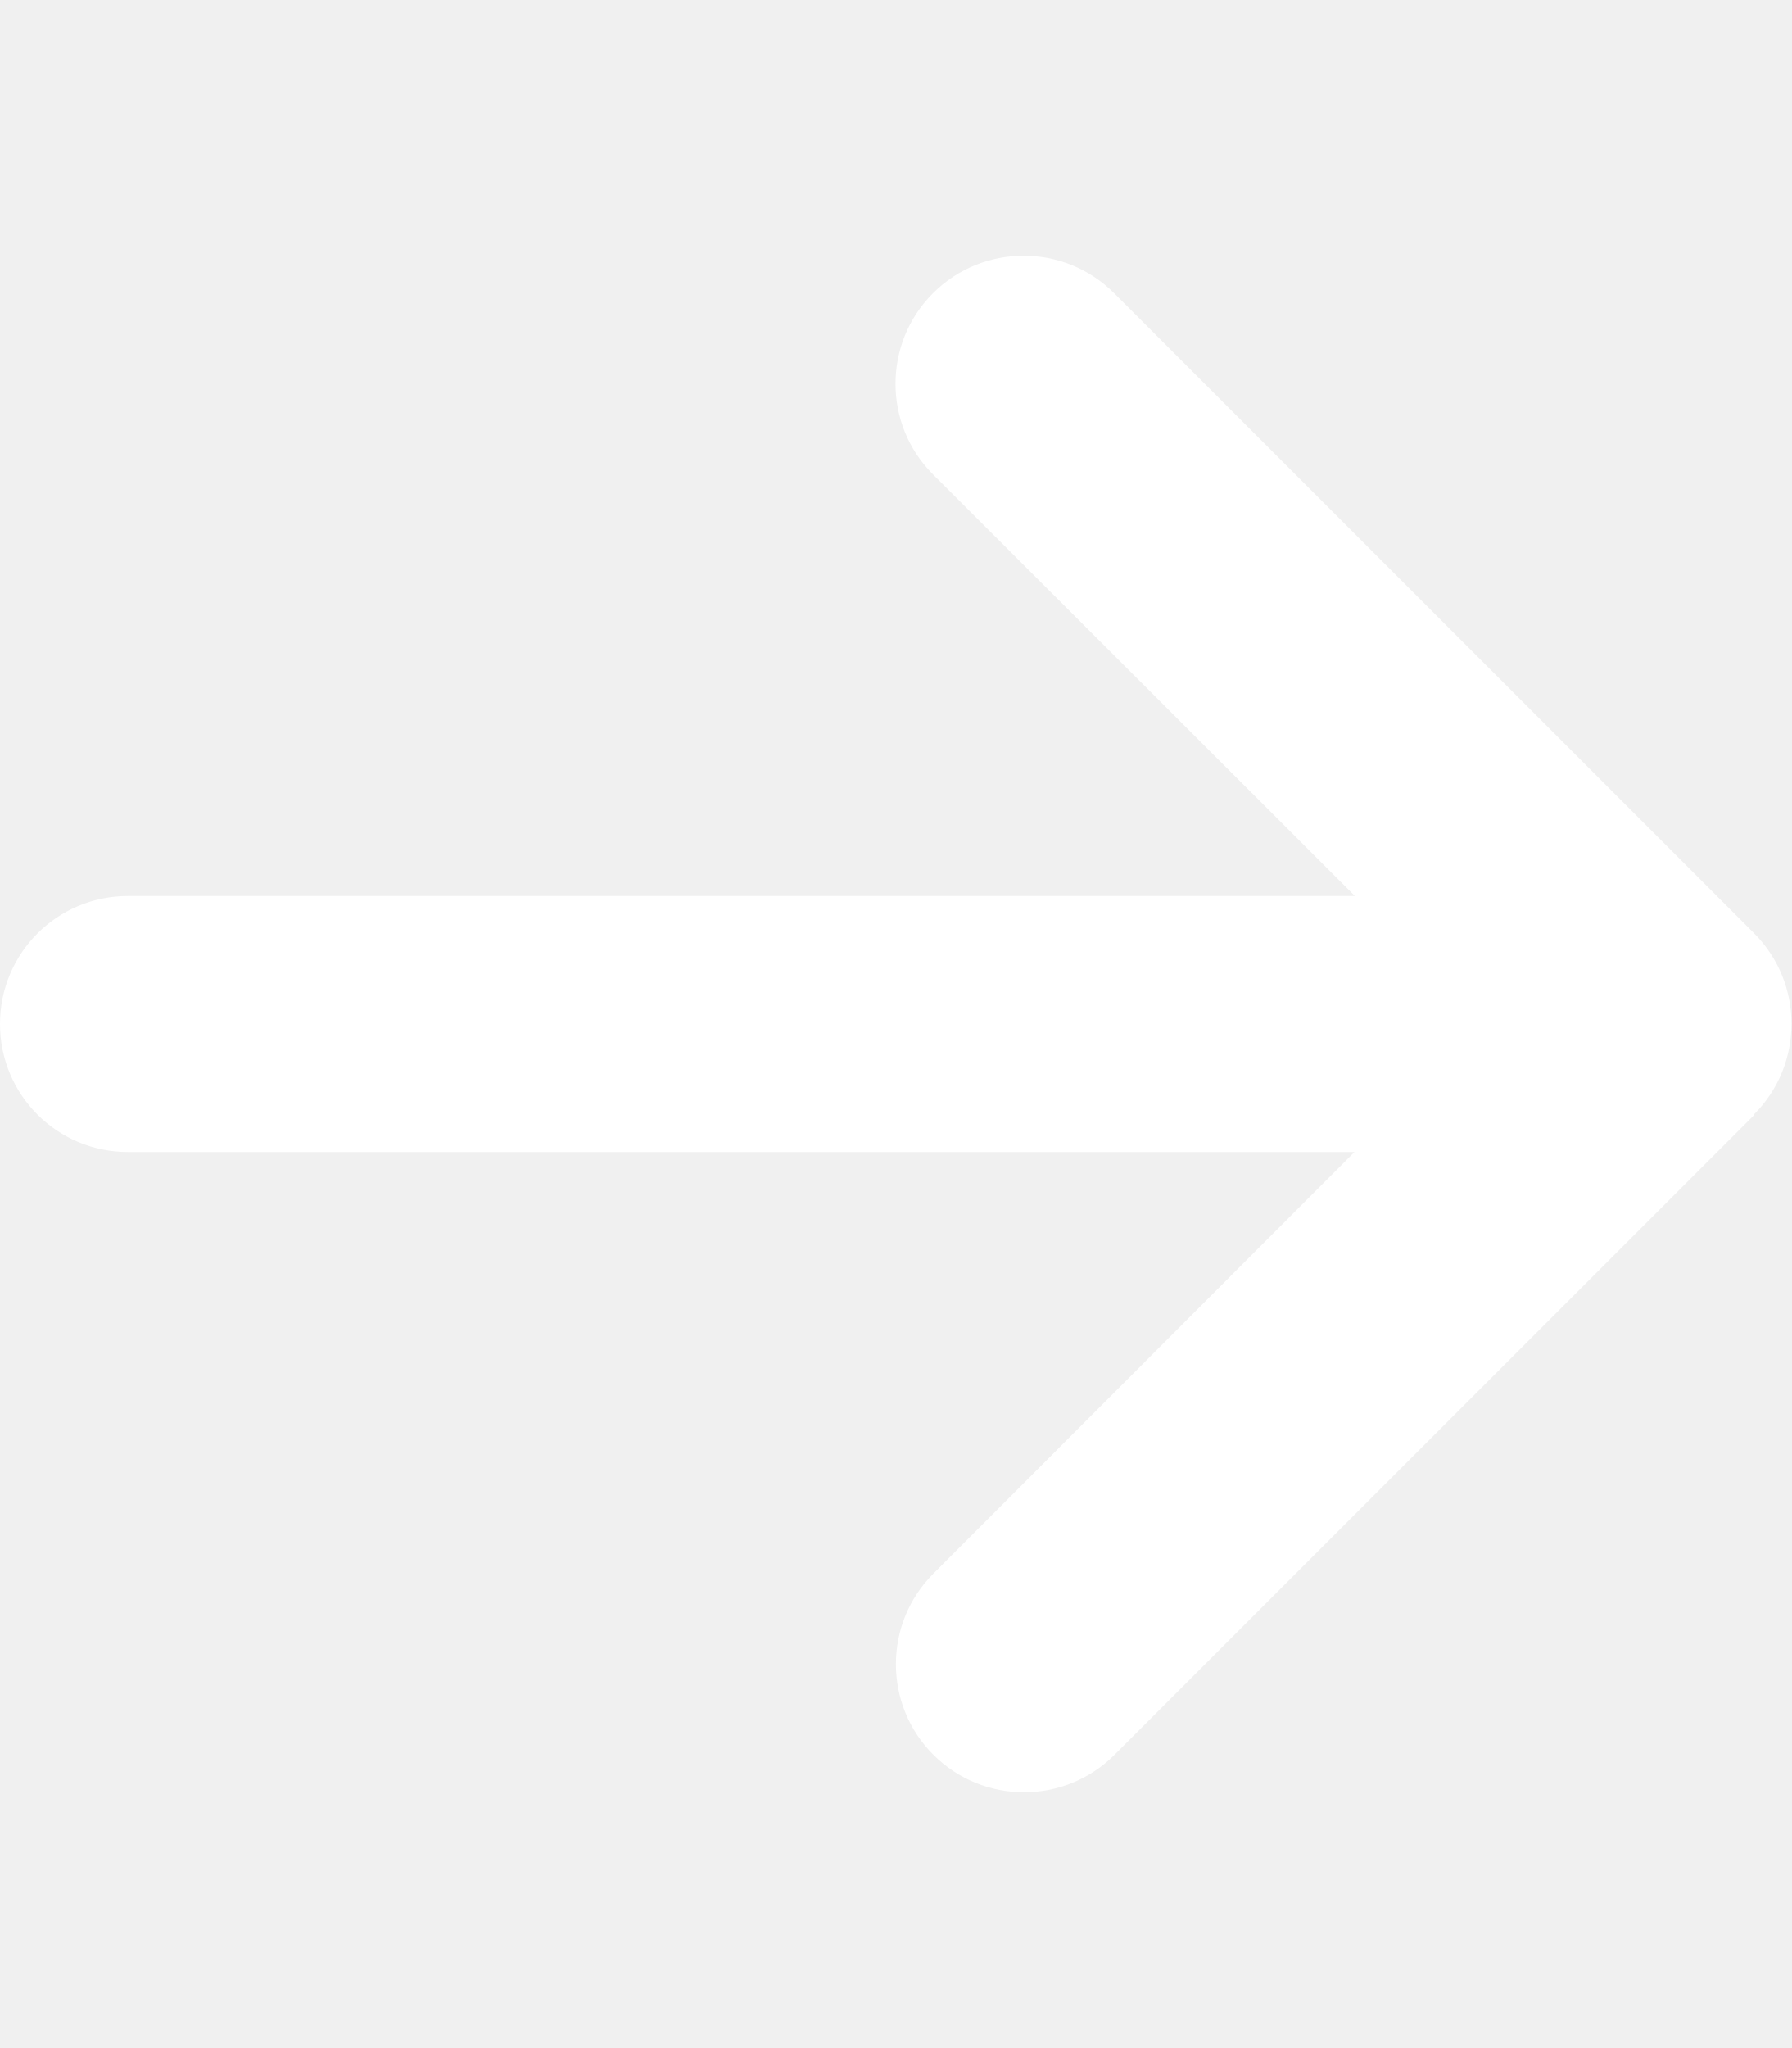
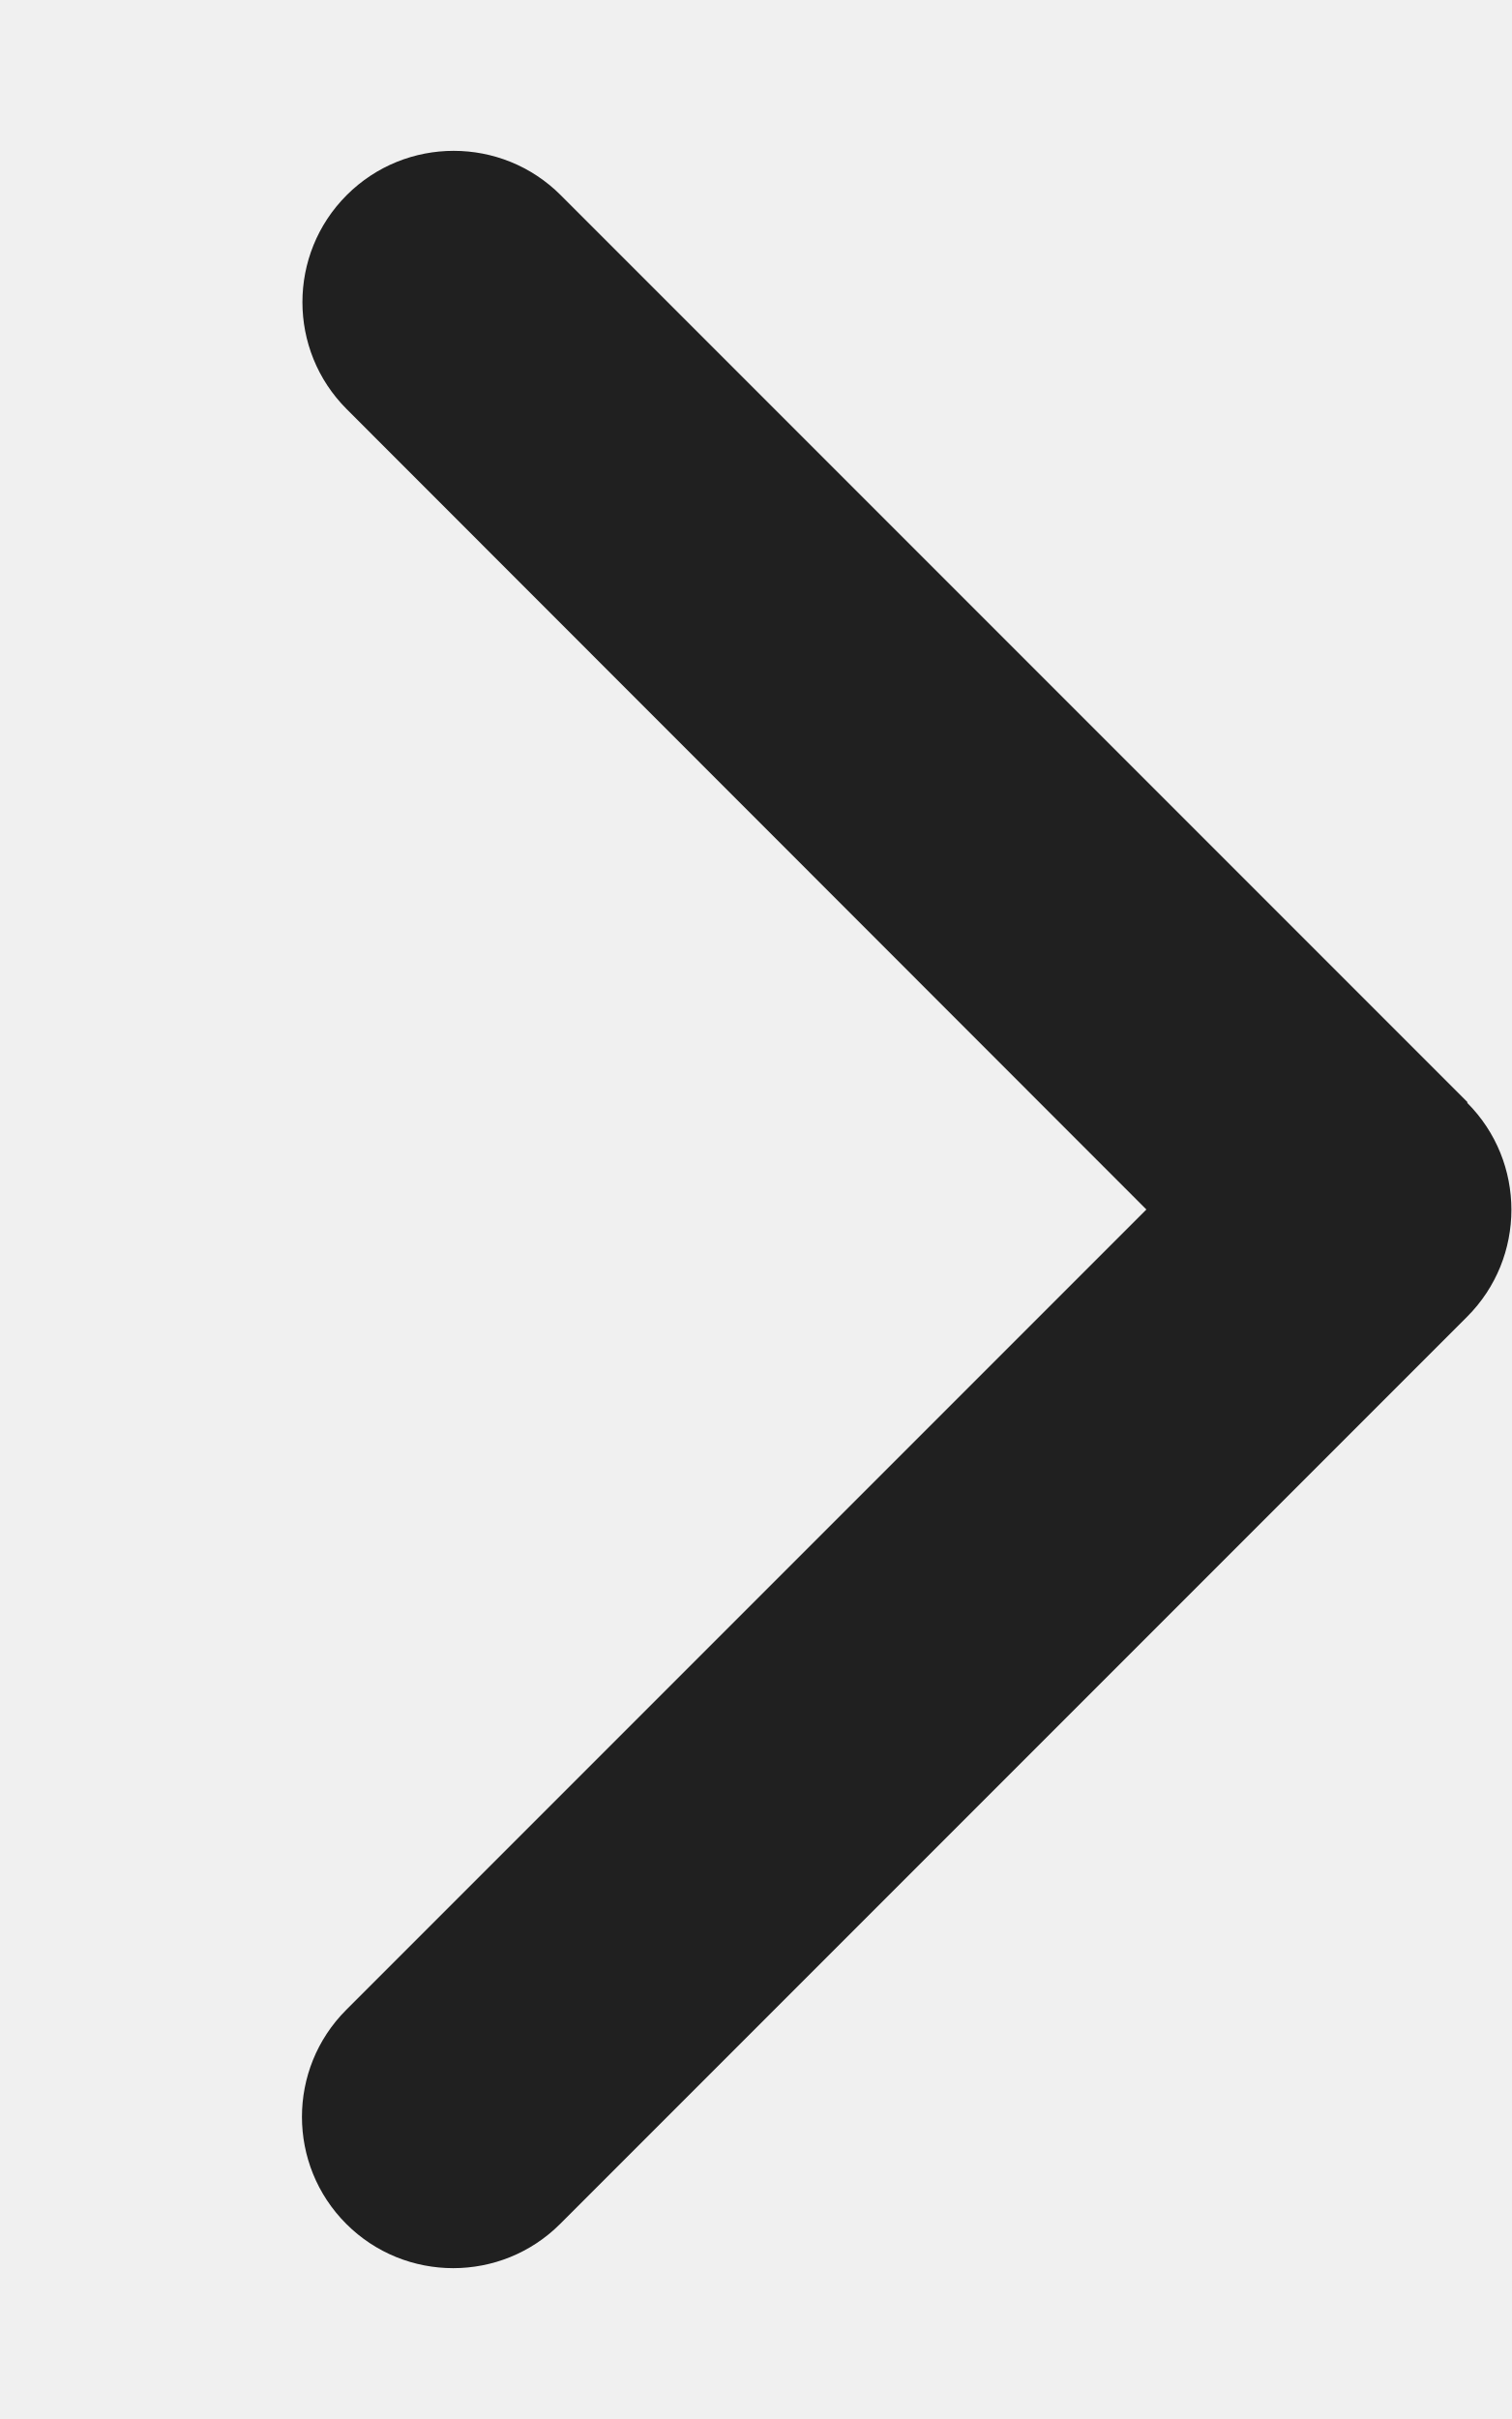
- <svg xmlns="http://www.w3.org/2000/svg" height="1em" viewBox="0 0 448 512">
-   <path fill="#fff" d="M438.6 278.6c12.5-12.5 12.5-32.8 0-45.3l-160-160c-12.5-12.5-32.8-12.5-45.3 0s-12.5 32.8 0 45.3L338.8 224 32 224c-17.7 0-32 14.3-32 32s14.3 32 32 32l306.7 0L233.4 393.4c-12.5 12.5-12.5 32.8 0 45.3s32.8 12.5 45.3 0l160-160z" />
+ <svg xmlns="http://www.w3.org/2000/svg" height="1.5em" viewBox="0 0 320 512">
+   <path fill="#202020" d="M310.6 233.4c12.5 12.5 12.5 32.8 0 45.3l-192 192c-12.5 12.5-32.8 12.5-45.3 0s-12.5-32.8 0-45.3L242.7 256 73.4 86.6c-12.5-12.5-12.5-32.8 0-45.3s32.8-12.5 45.3 0l192 192z" />
</svg>
